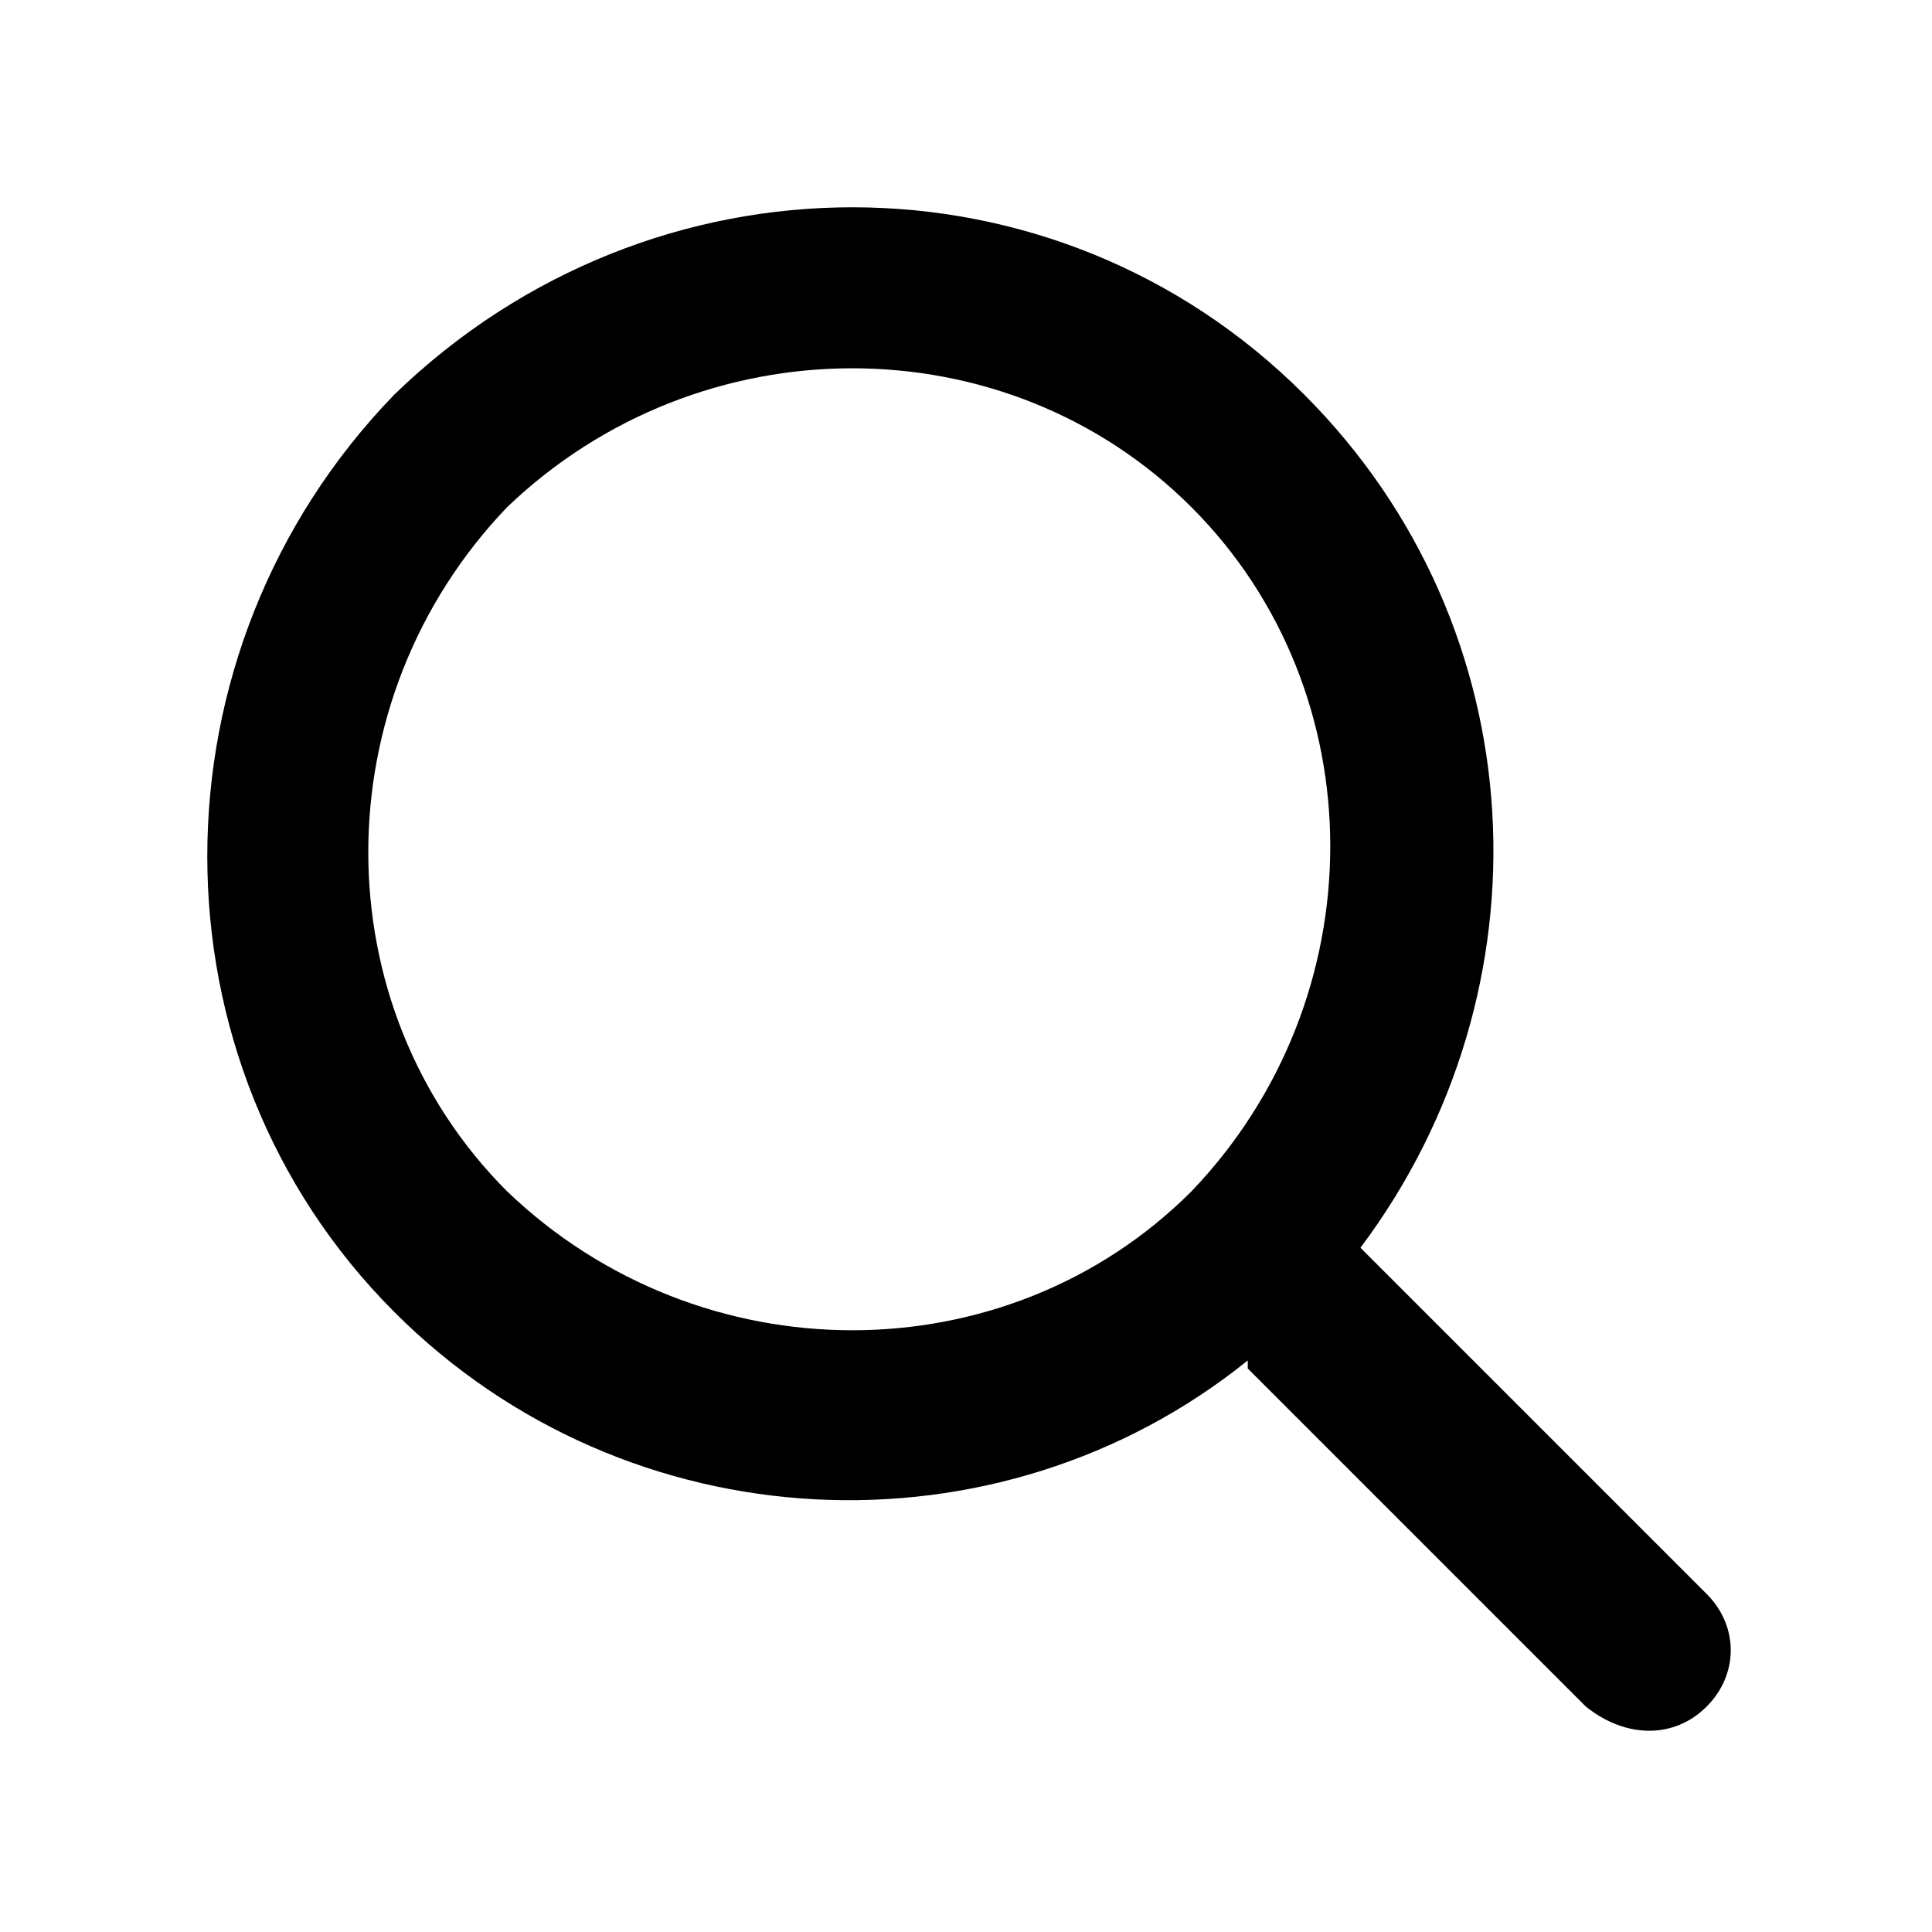
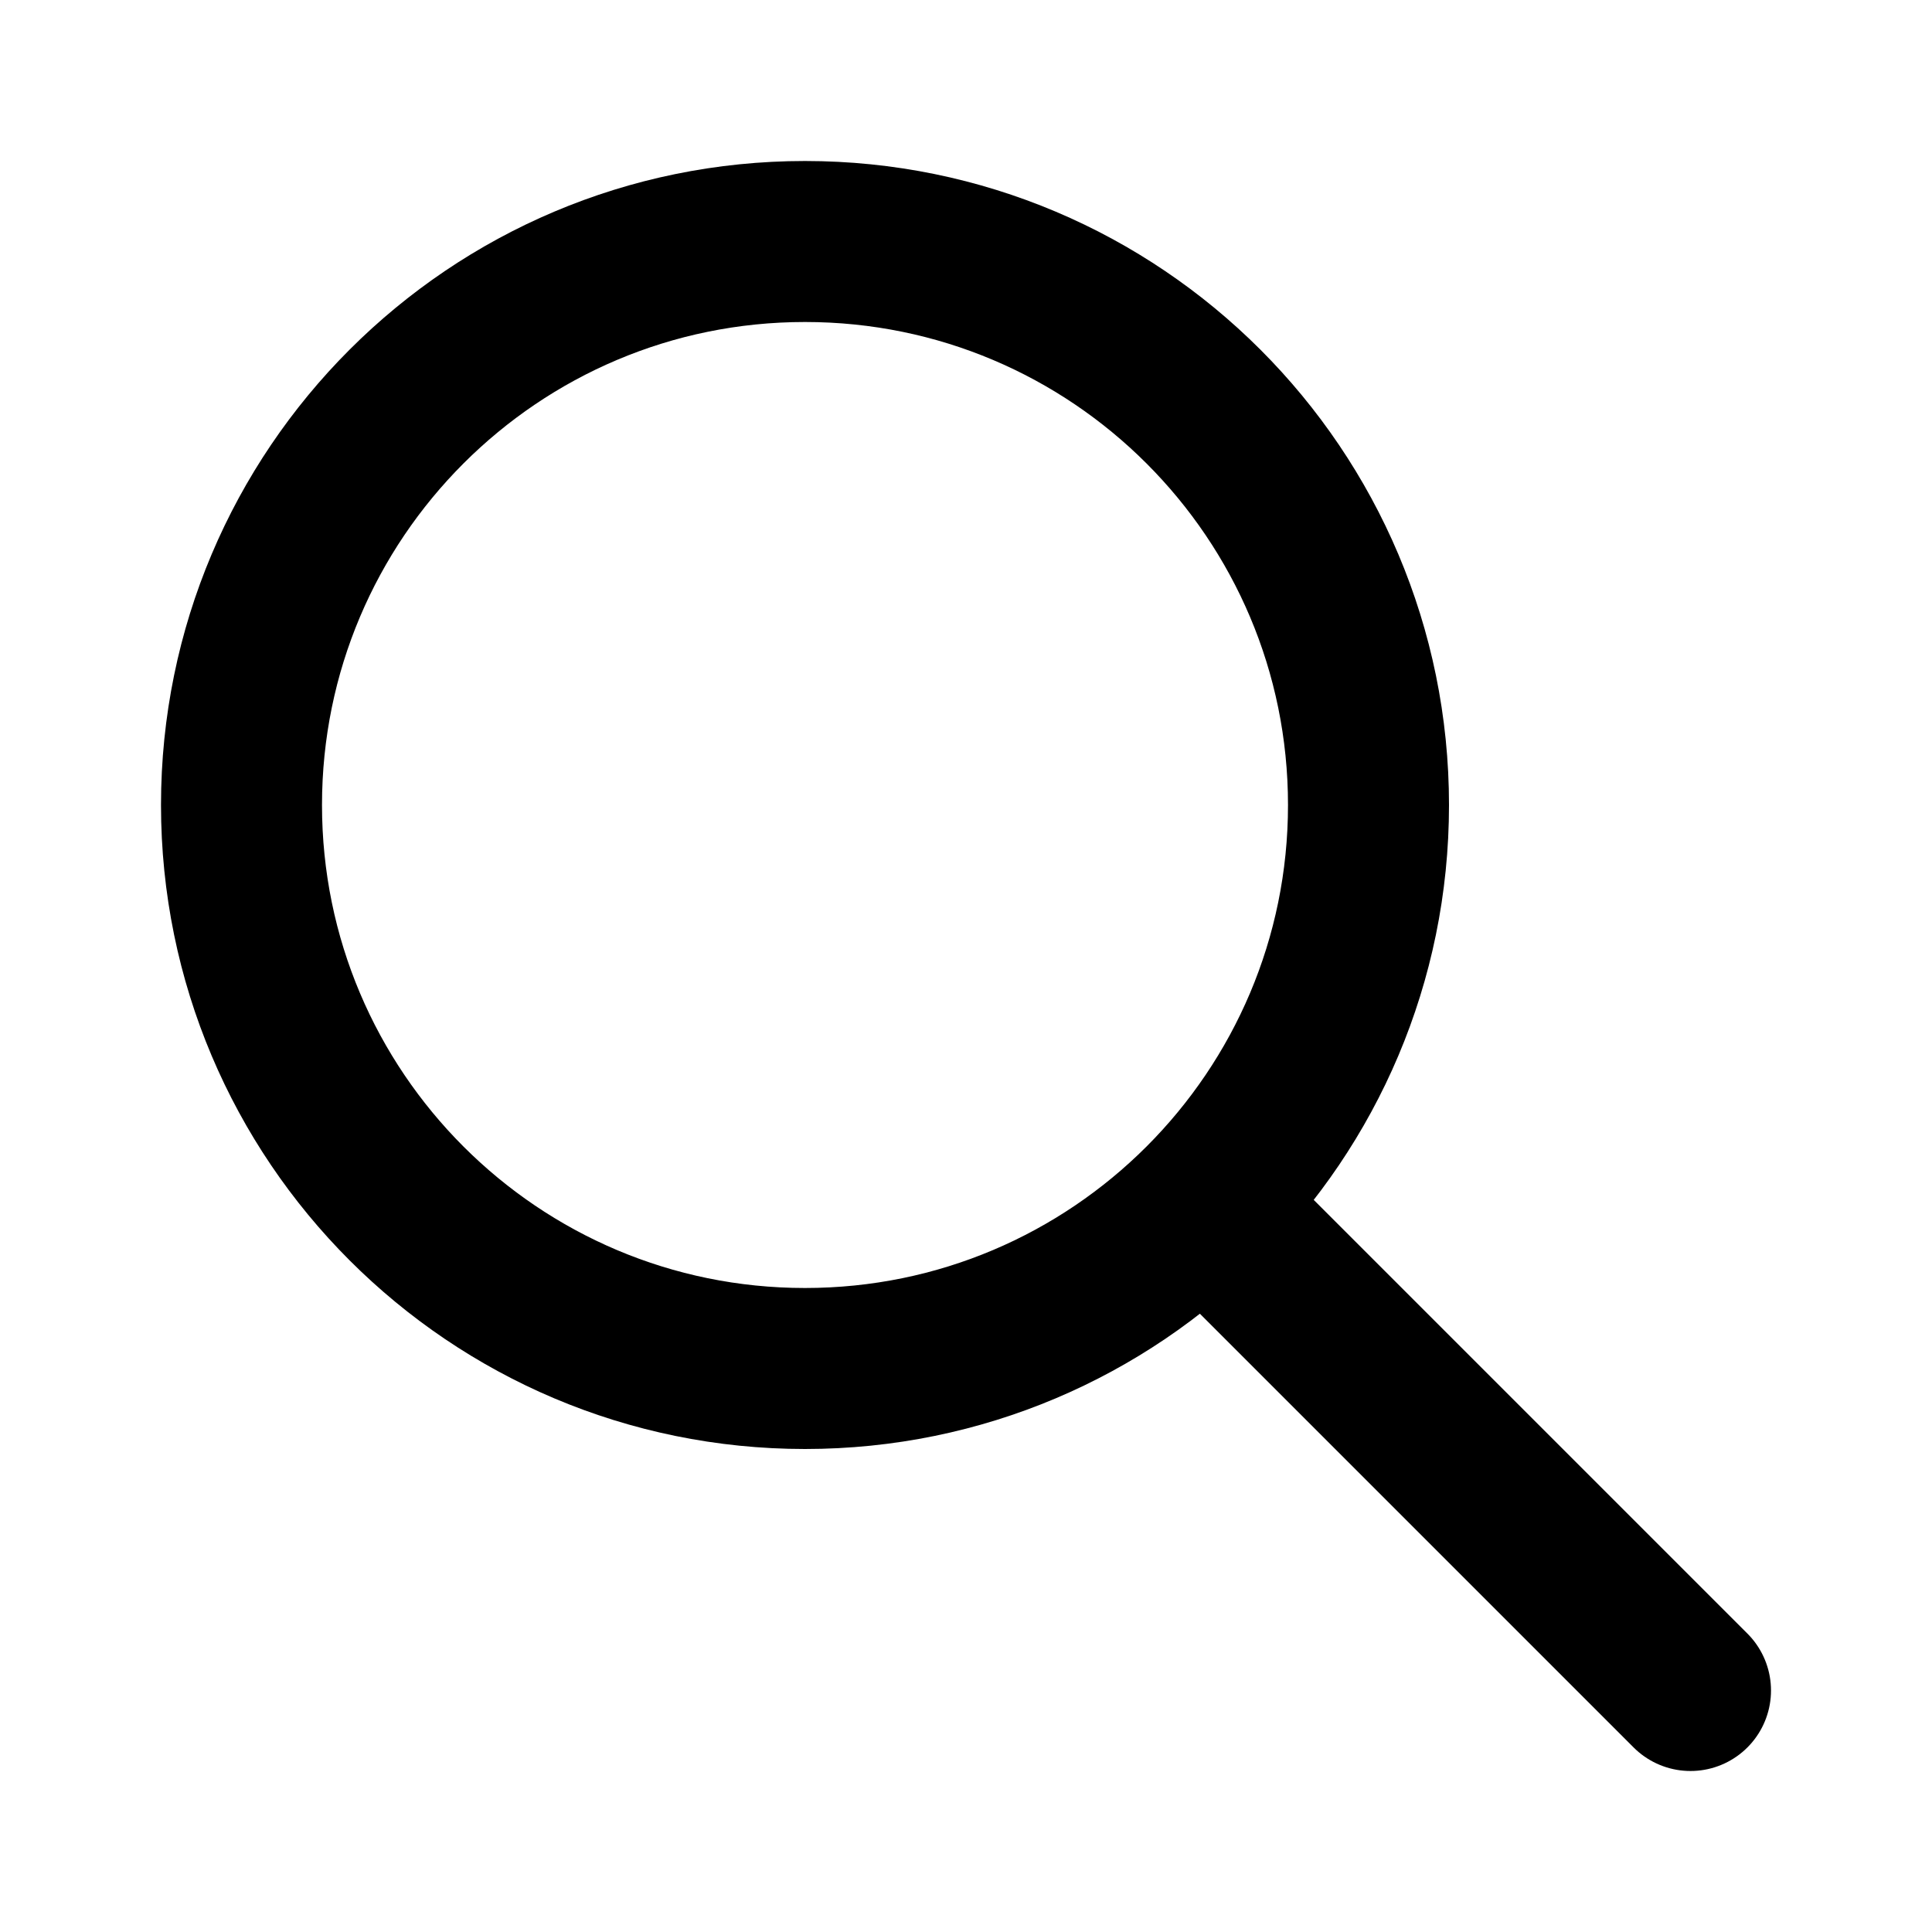
- <svg xmlns="http://www.w3.org/2000/svg" viewBox="0 0 24 24" width="24" height="24">
-   <path d="M16.9,15.5c2.4-3.2,2.2-7.7-0.7-10.6c-3.1-3.1-8.1-3.1-11.3,0c-3.1,3.2-3.1,8.3,0,11.4     c2.9,2.9,7.5,3.1,10.6,0.6c0,0.1,0,0.1,0,0.1l4.2,4.2c0.5,0.4,1.1,0.4,1.5,0c0.4-0.4,0.4-1,0-1.4L16.9,15.5     C16.9,15.5,16.9,15.5,16.9,15.5L16.9,15.5z M14.8,6.3c2.3,2.3,2.3,6.1,0,8.5c-2.3,2.3-6.1,2.3-8.5,0C4,12.5,4,8.7,6.3,6.3     C8.7,4,12.5,4,14.8,6.3z" />
+ <svg xmlns="http://www.w3.org/2000/svg" class="w-6 h-6" fill="none" viewBox="0 0 24 24" stroke="currentColor" aria-hidden="true">
+   <path stroke-linecap="round" stroke-linejoin="round" stroke-width="2" d="M21 21l-6-6m2-5a7 7 0 11-14 0 7 7 0 0114 0z" />
</svg>
